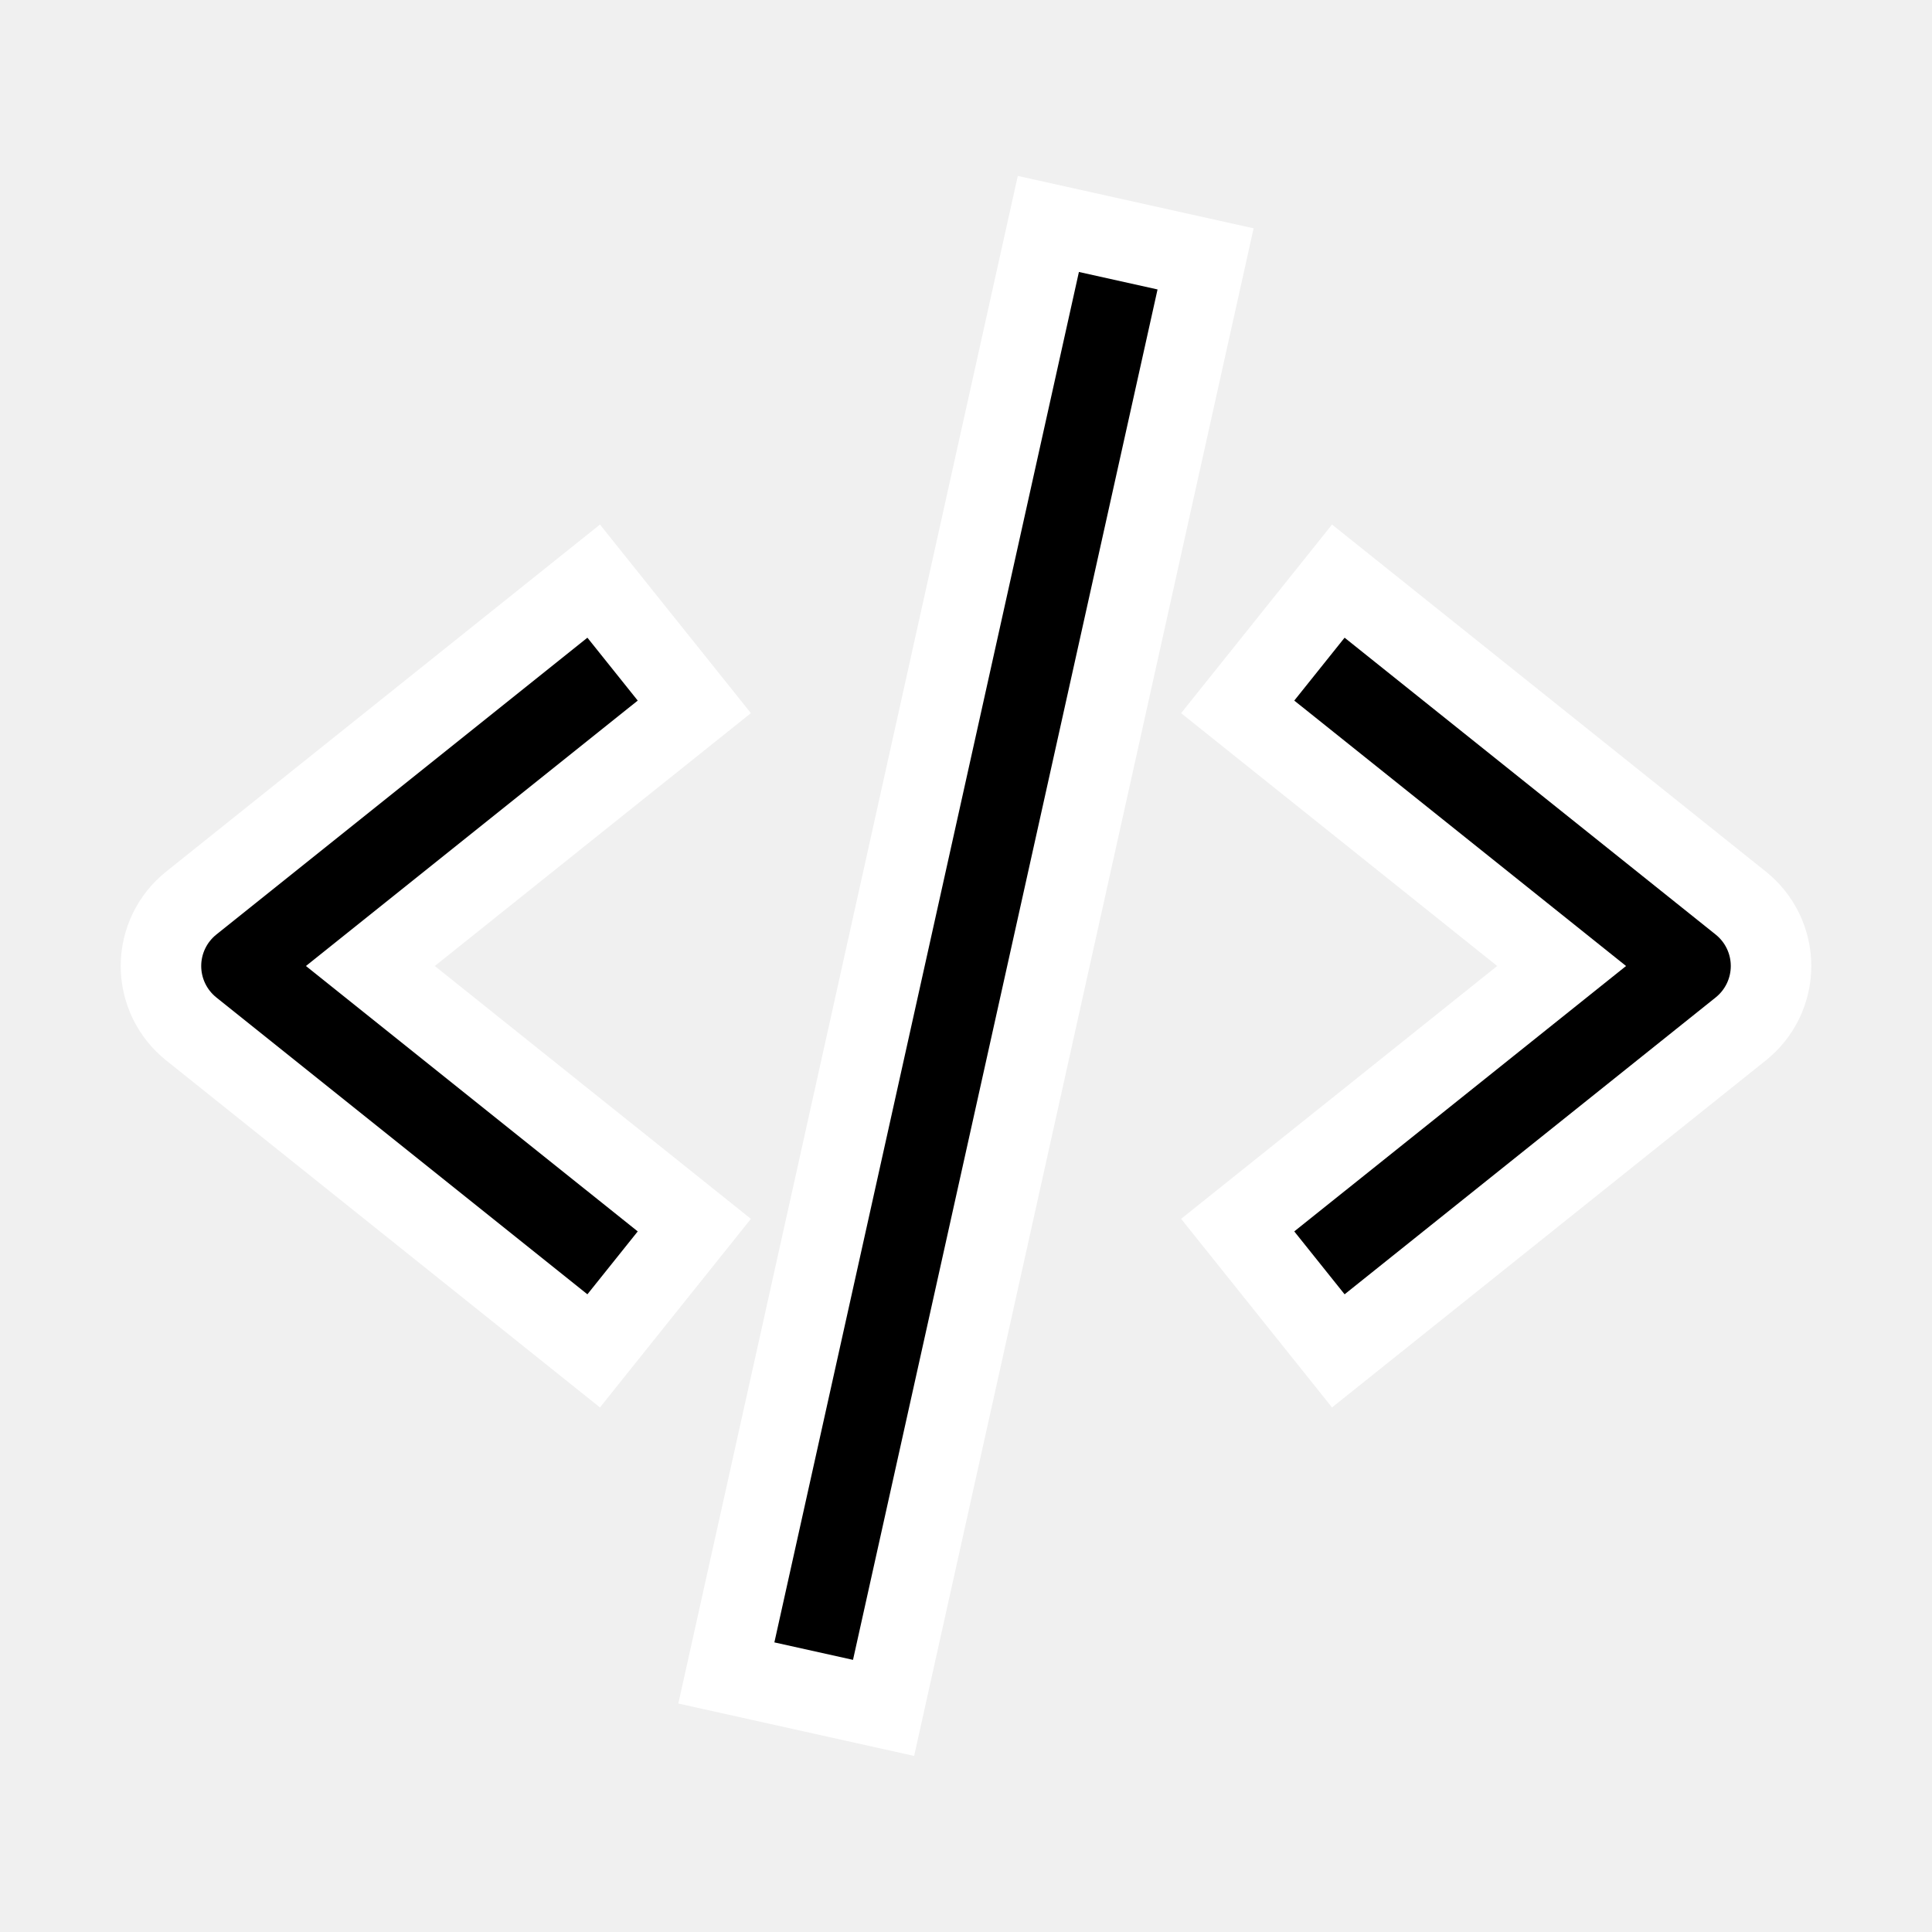
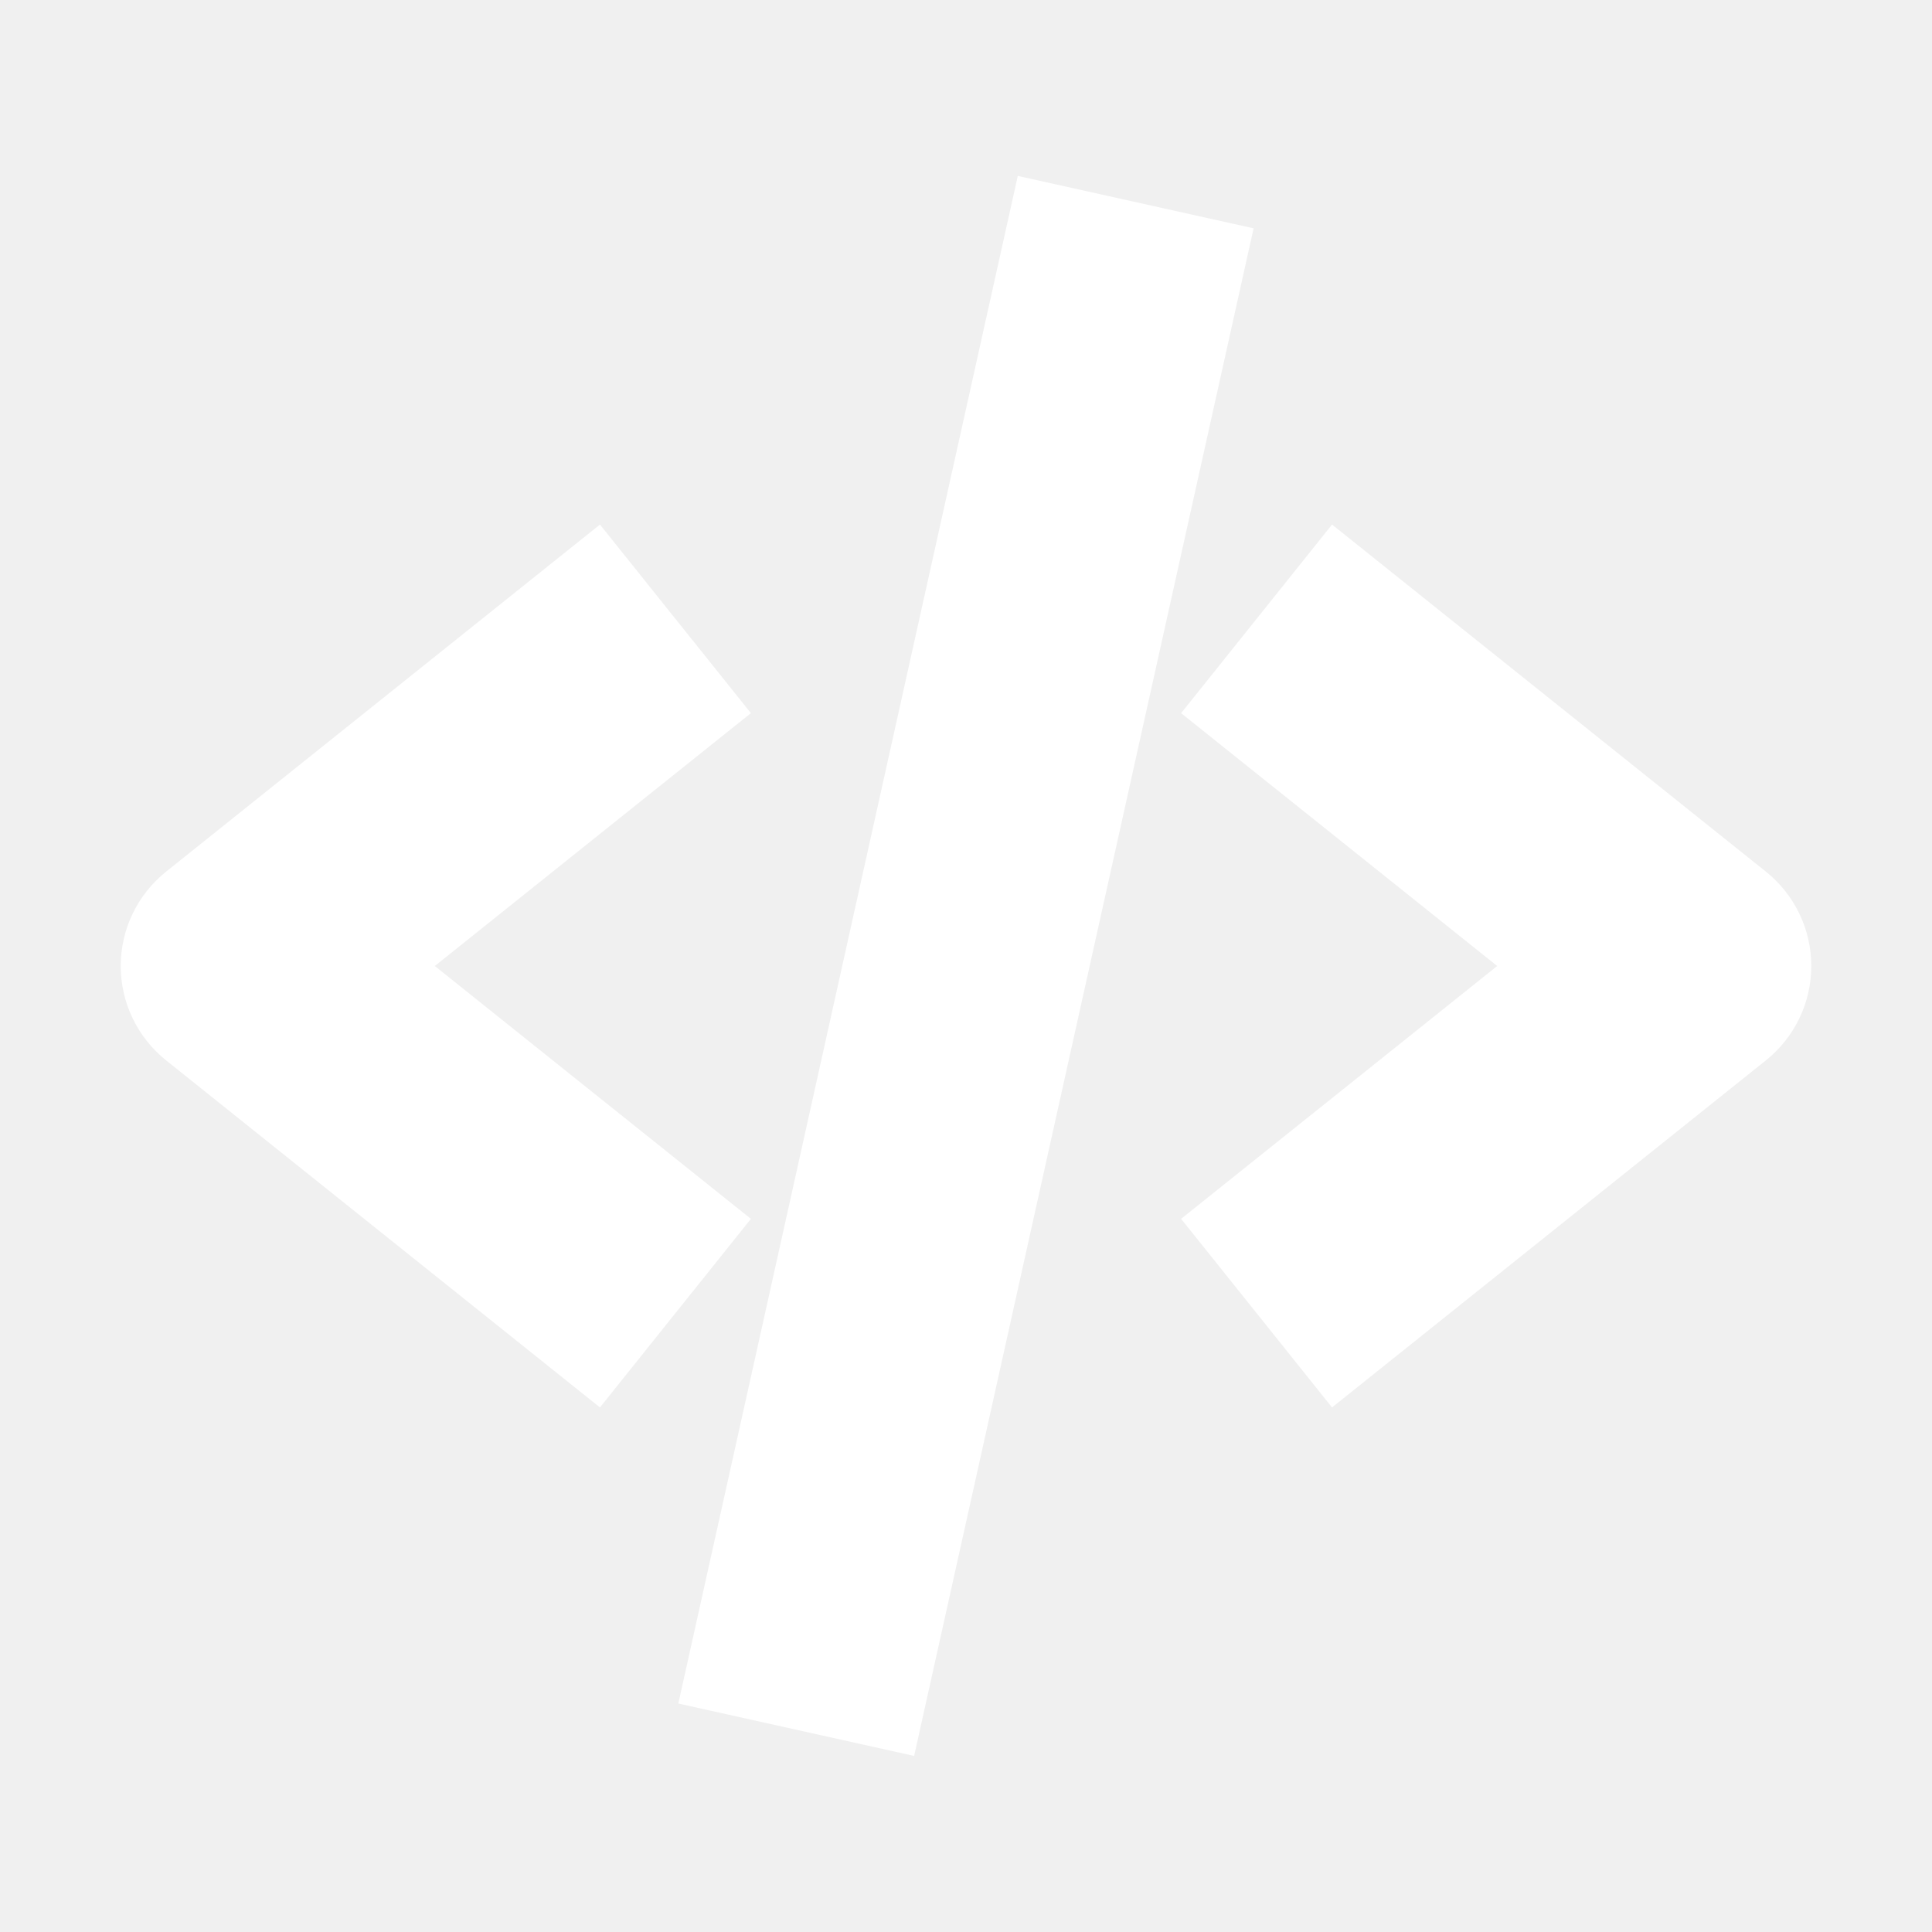
- <svg xmlns="http://www.w3.org/2000/svg" stroke="#fff" width="24" height="24" viewBox="0 0 24 24">
+ <svg xmlns="http://www.w3.org/2000/svg" stroke="#fff" fill="#fff" stroke-width="1" width="24" height="24" viewBox="0 0 24 24">
  <path d="m7.375 16.781 1.25-1.562L4.601 12l4.024-3.219-1.25-1.562-5 4a1 1 0 0 0 0 1.562l5 4zm9.25-9.562-1.25 1.562L19.399 12l-4.024 3.219 1.25 1.562 5-4a1 1 0 0 0 0-1.562l-5-4zm-1.649-4.003-4 18-1.953-.434 4-18z" />
</svg>
